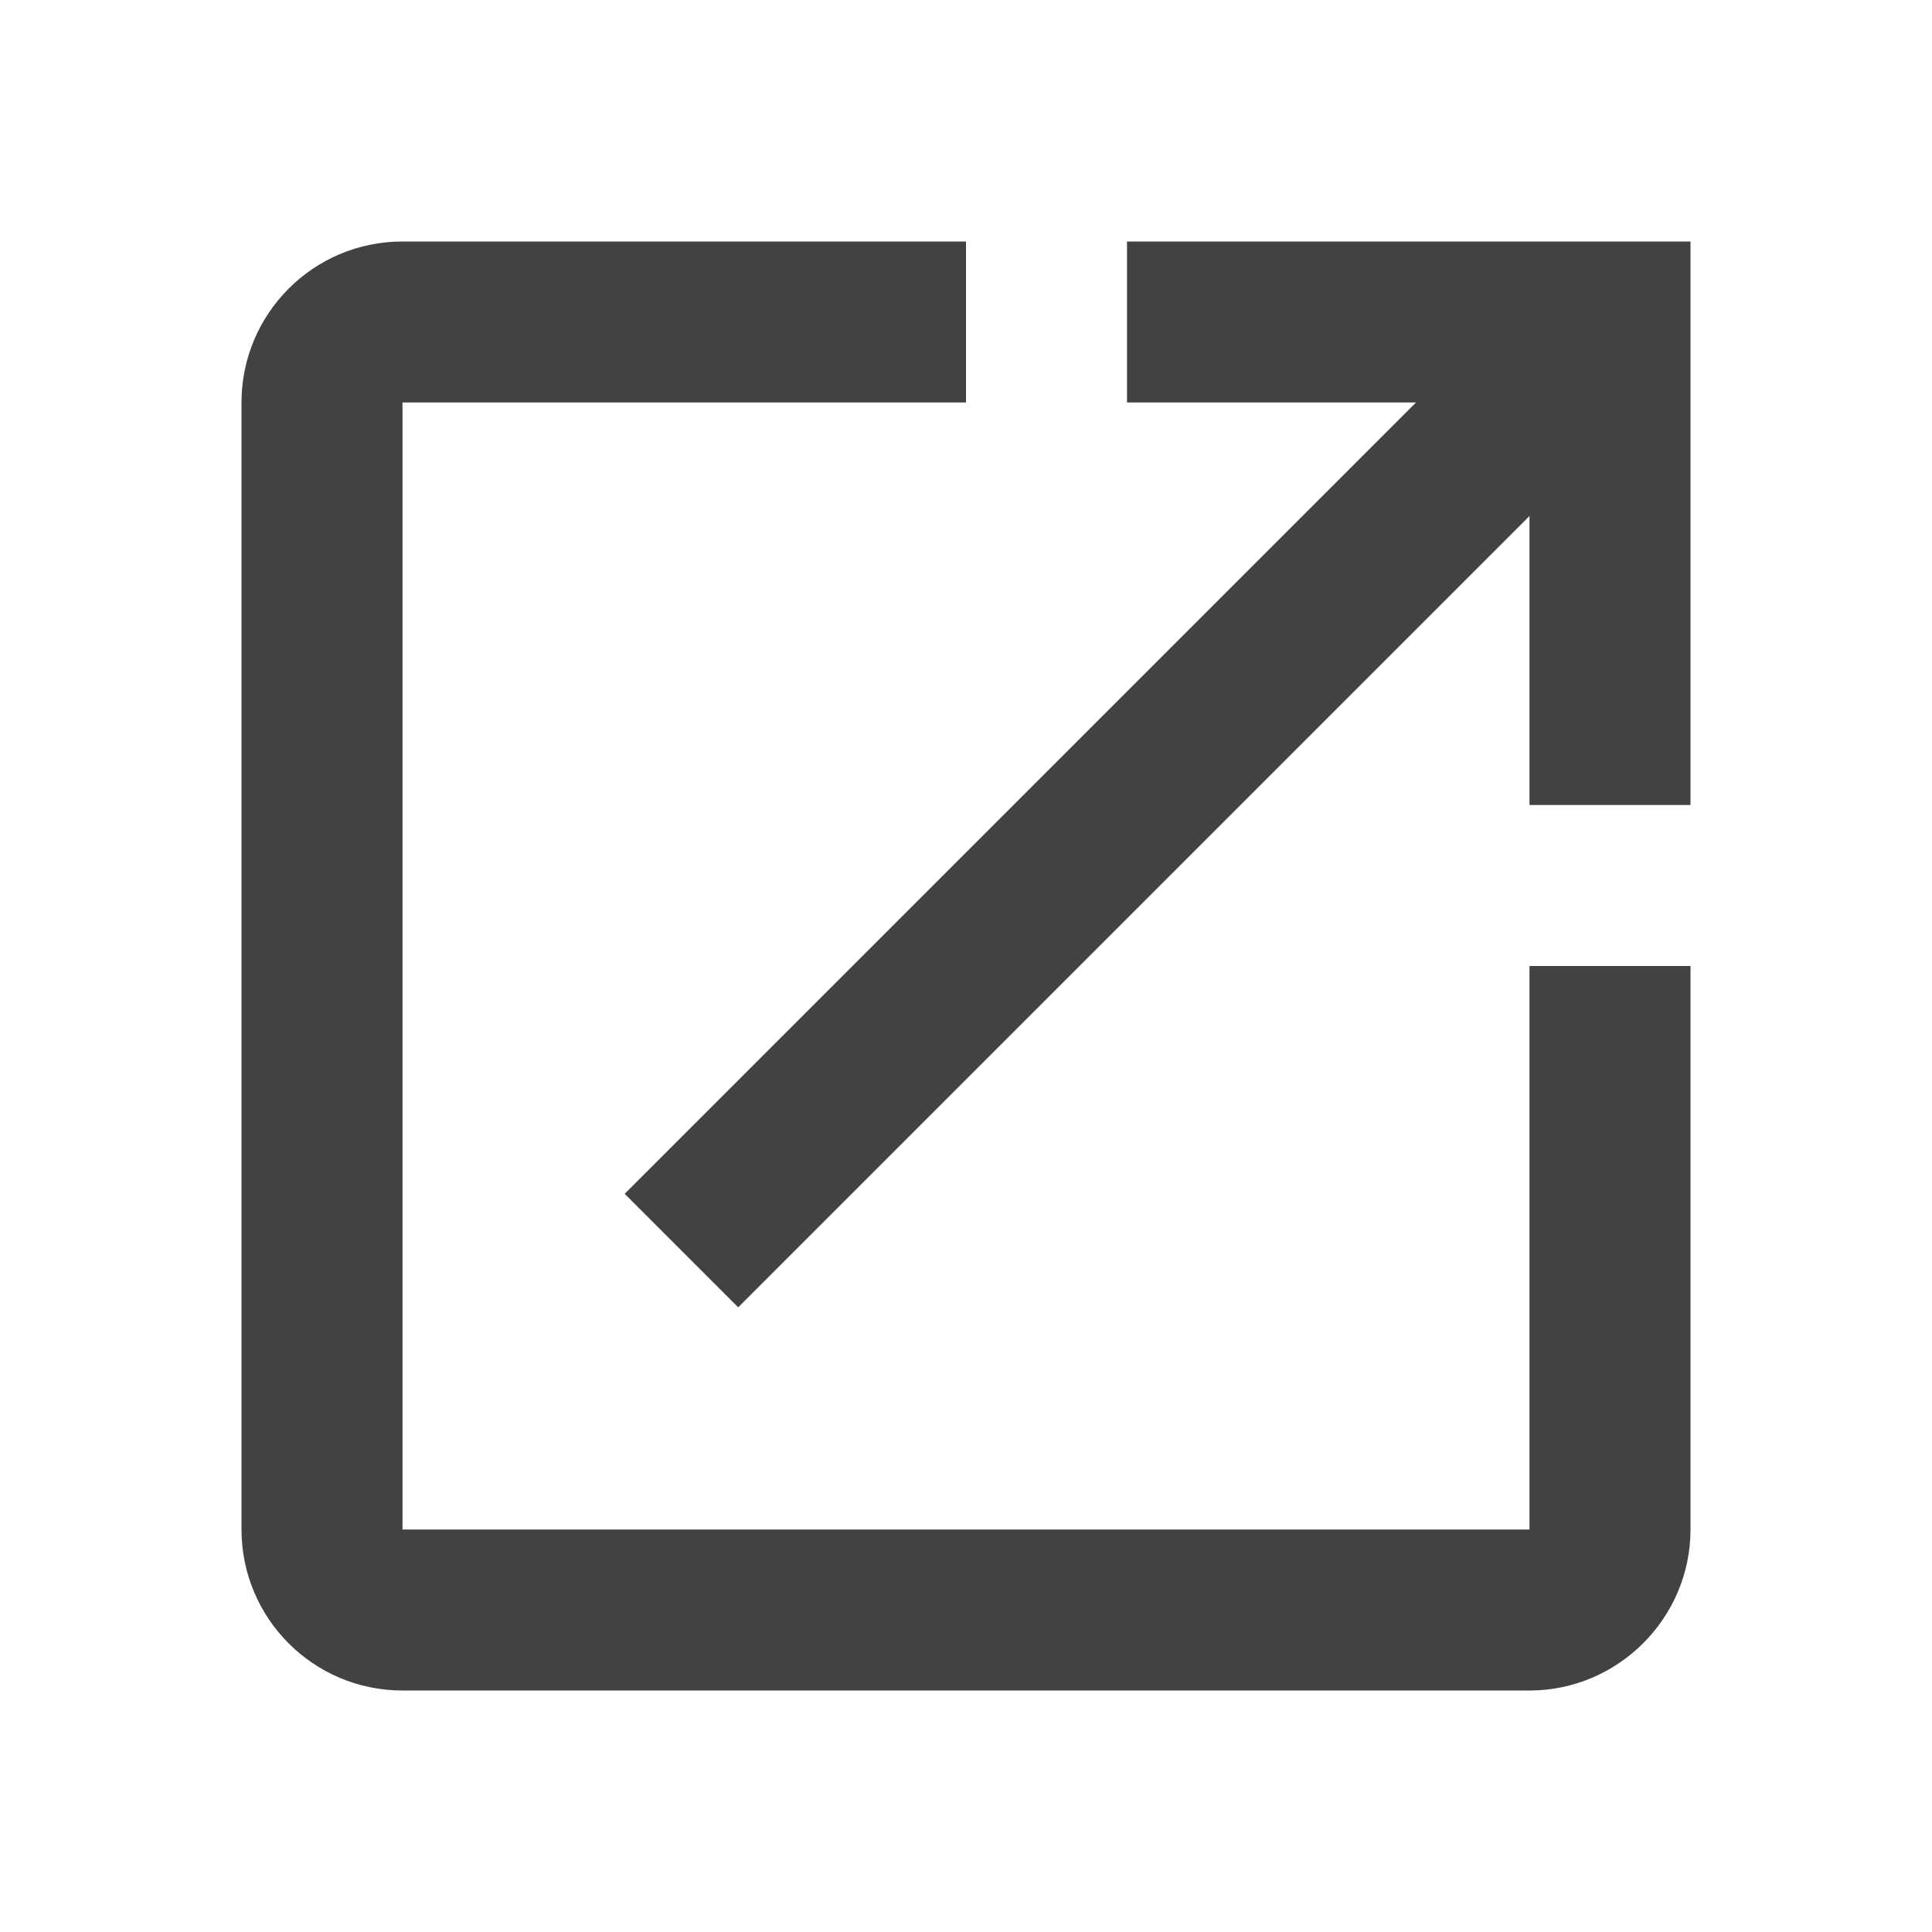
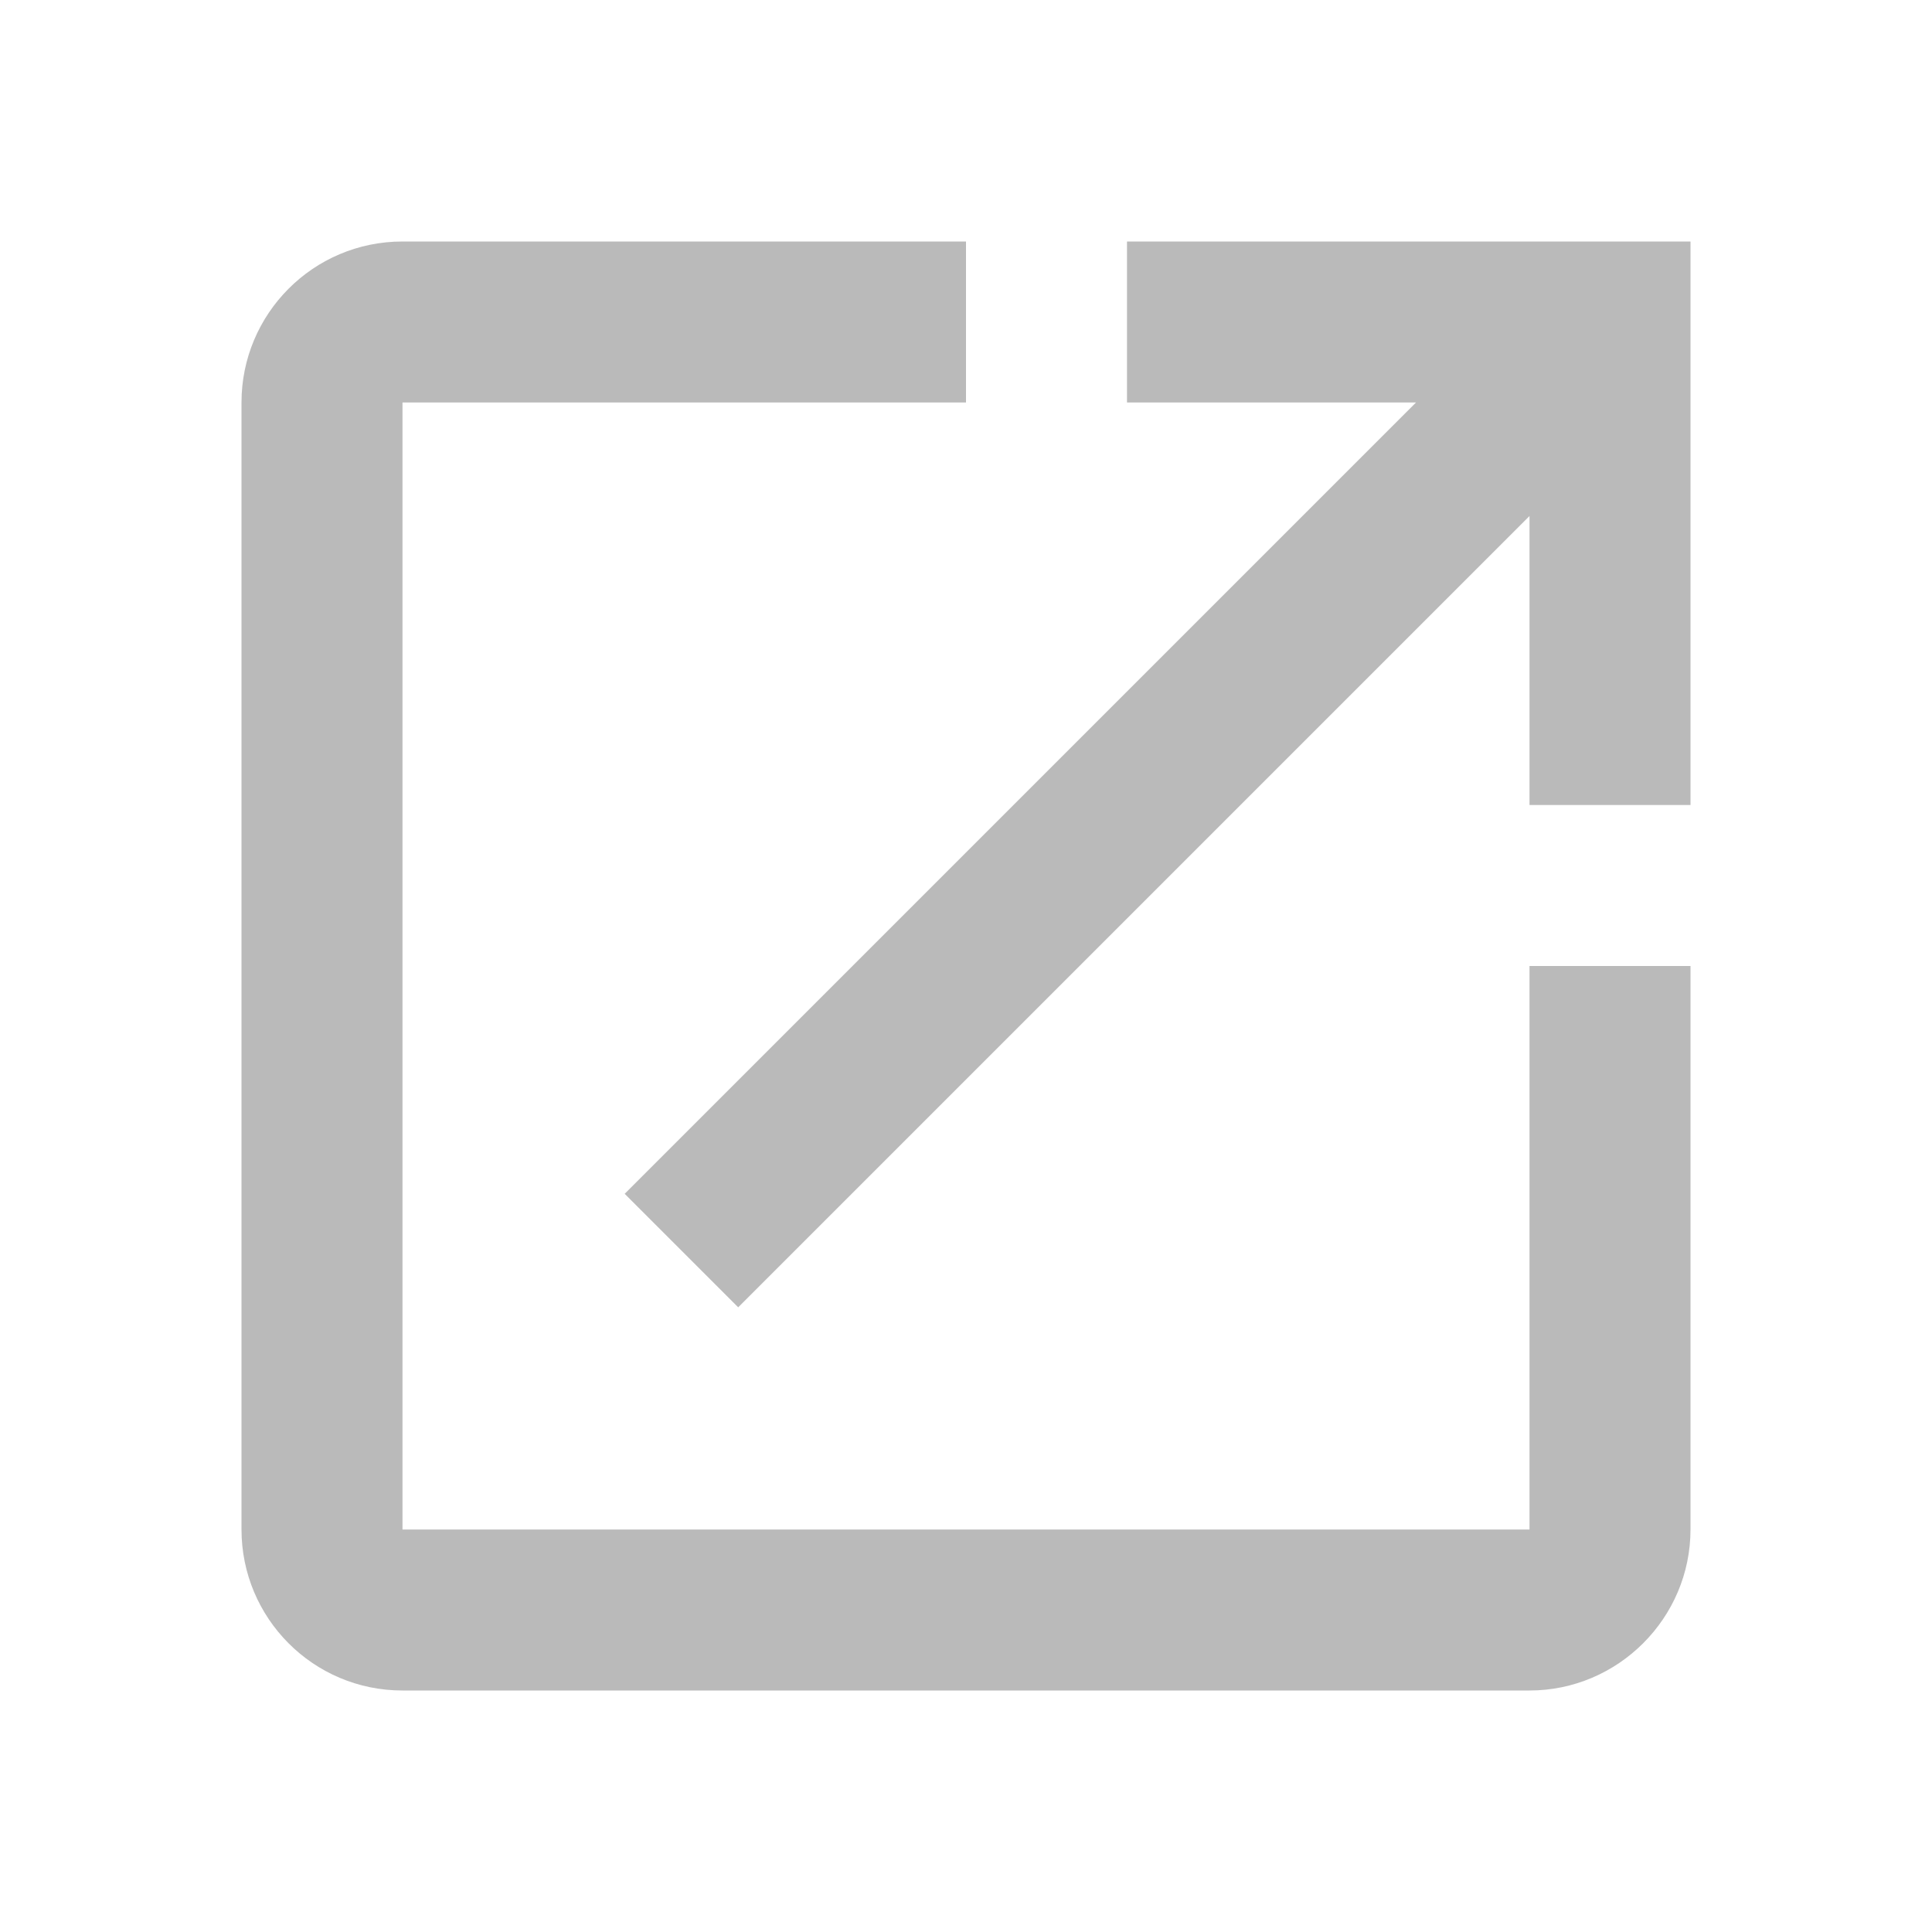
- <svg xmlns="http://www.w3.org/2000/svg" fill="#424242" height="24" viewBox="0 0 24 24" width="24">
+ <svg xmlns="http://www.w3.org/2000/svg" fill="hsl(0, 0%, 73%)" height="24" viewBox="0 0 24 24" width="24">
  <path d="M0 0h24v24H0z" fill="none" />
  <path d="M19 19H5V5h7V3H5c-1.11 0-2 .9-2 2v14c0 1.1.89 2 2 2h14c1.1 0 2-.9 2-2v-7h-2v7zM14 3v2h3.59l-9.83 9.83 1.41 1.41L19 6.41V10h2V3h-7z" />
</svg>
